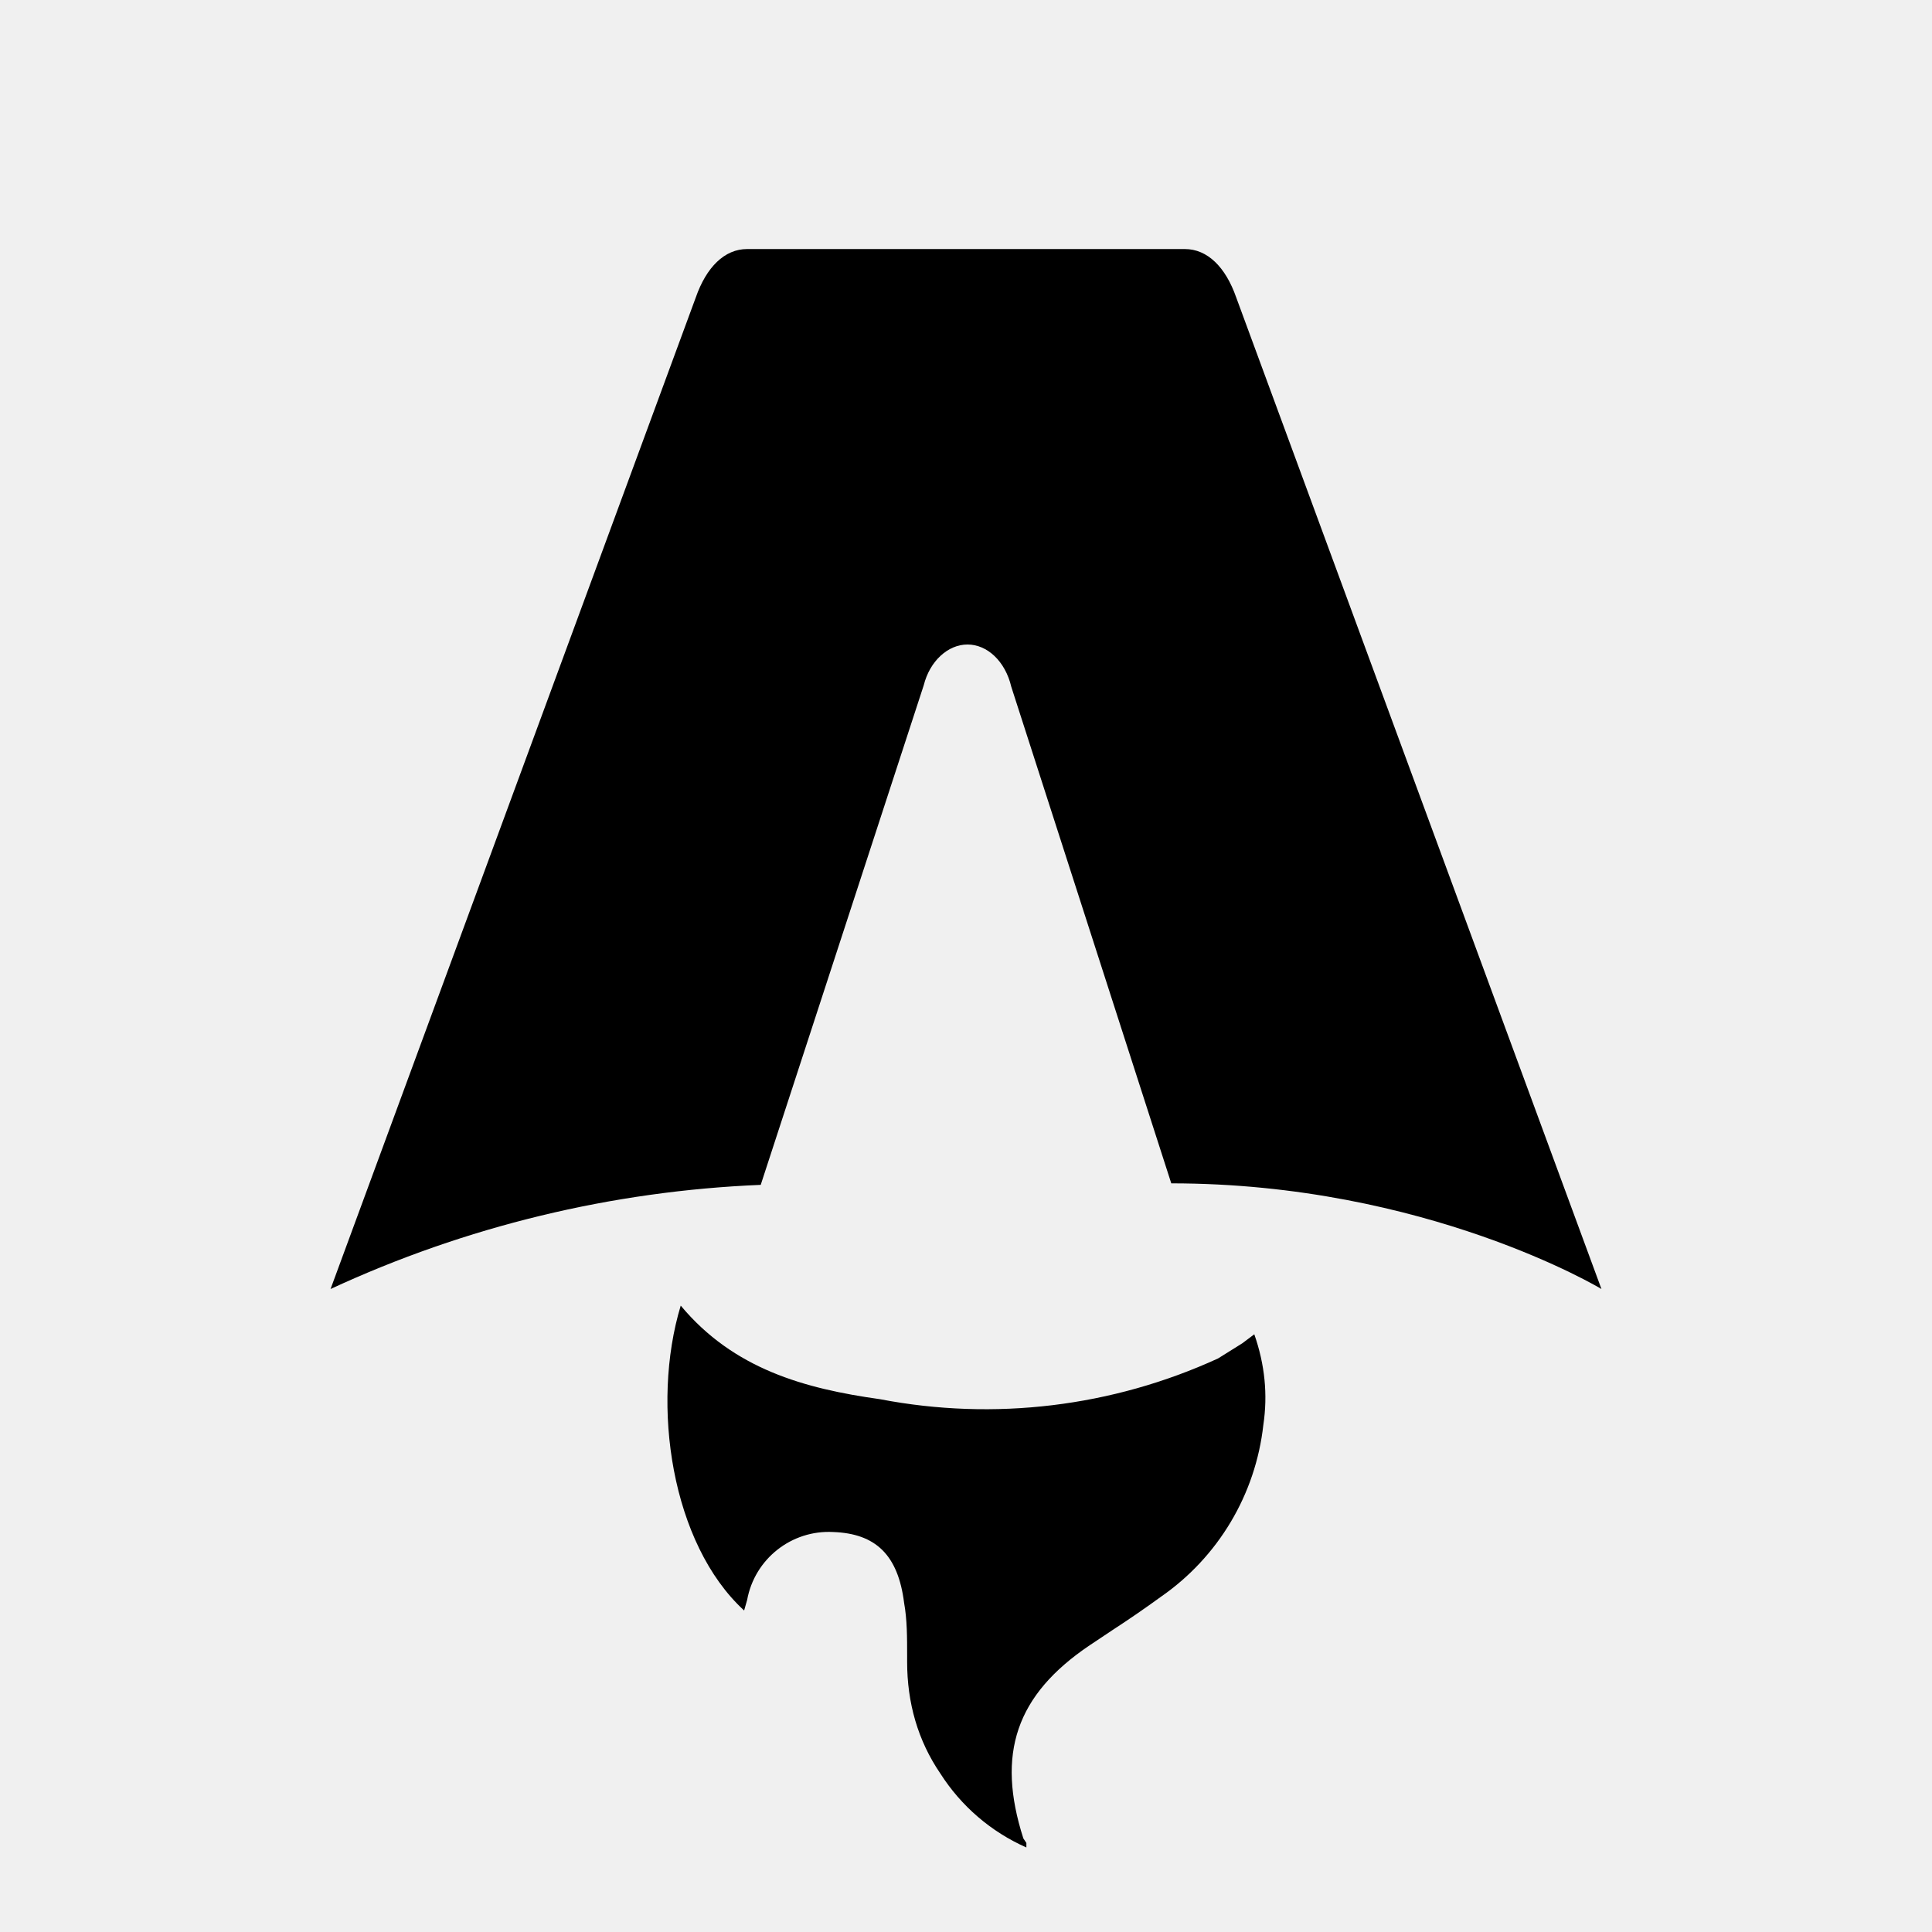
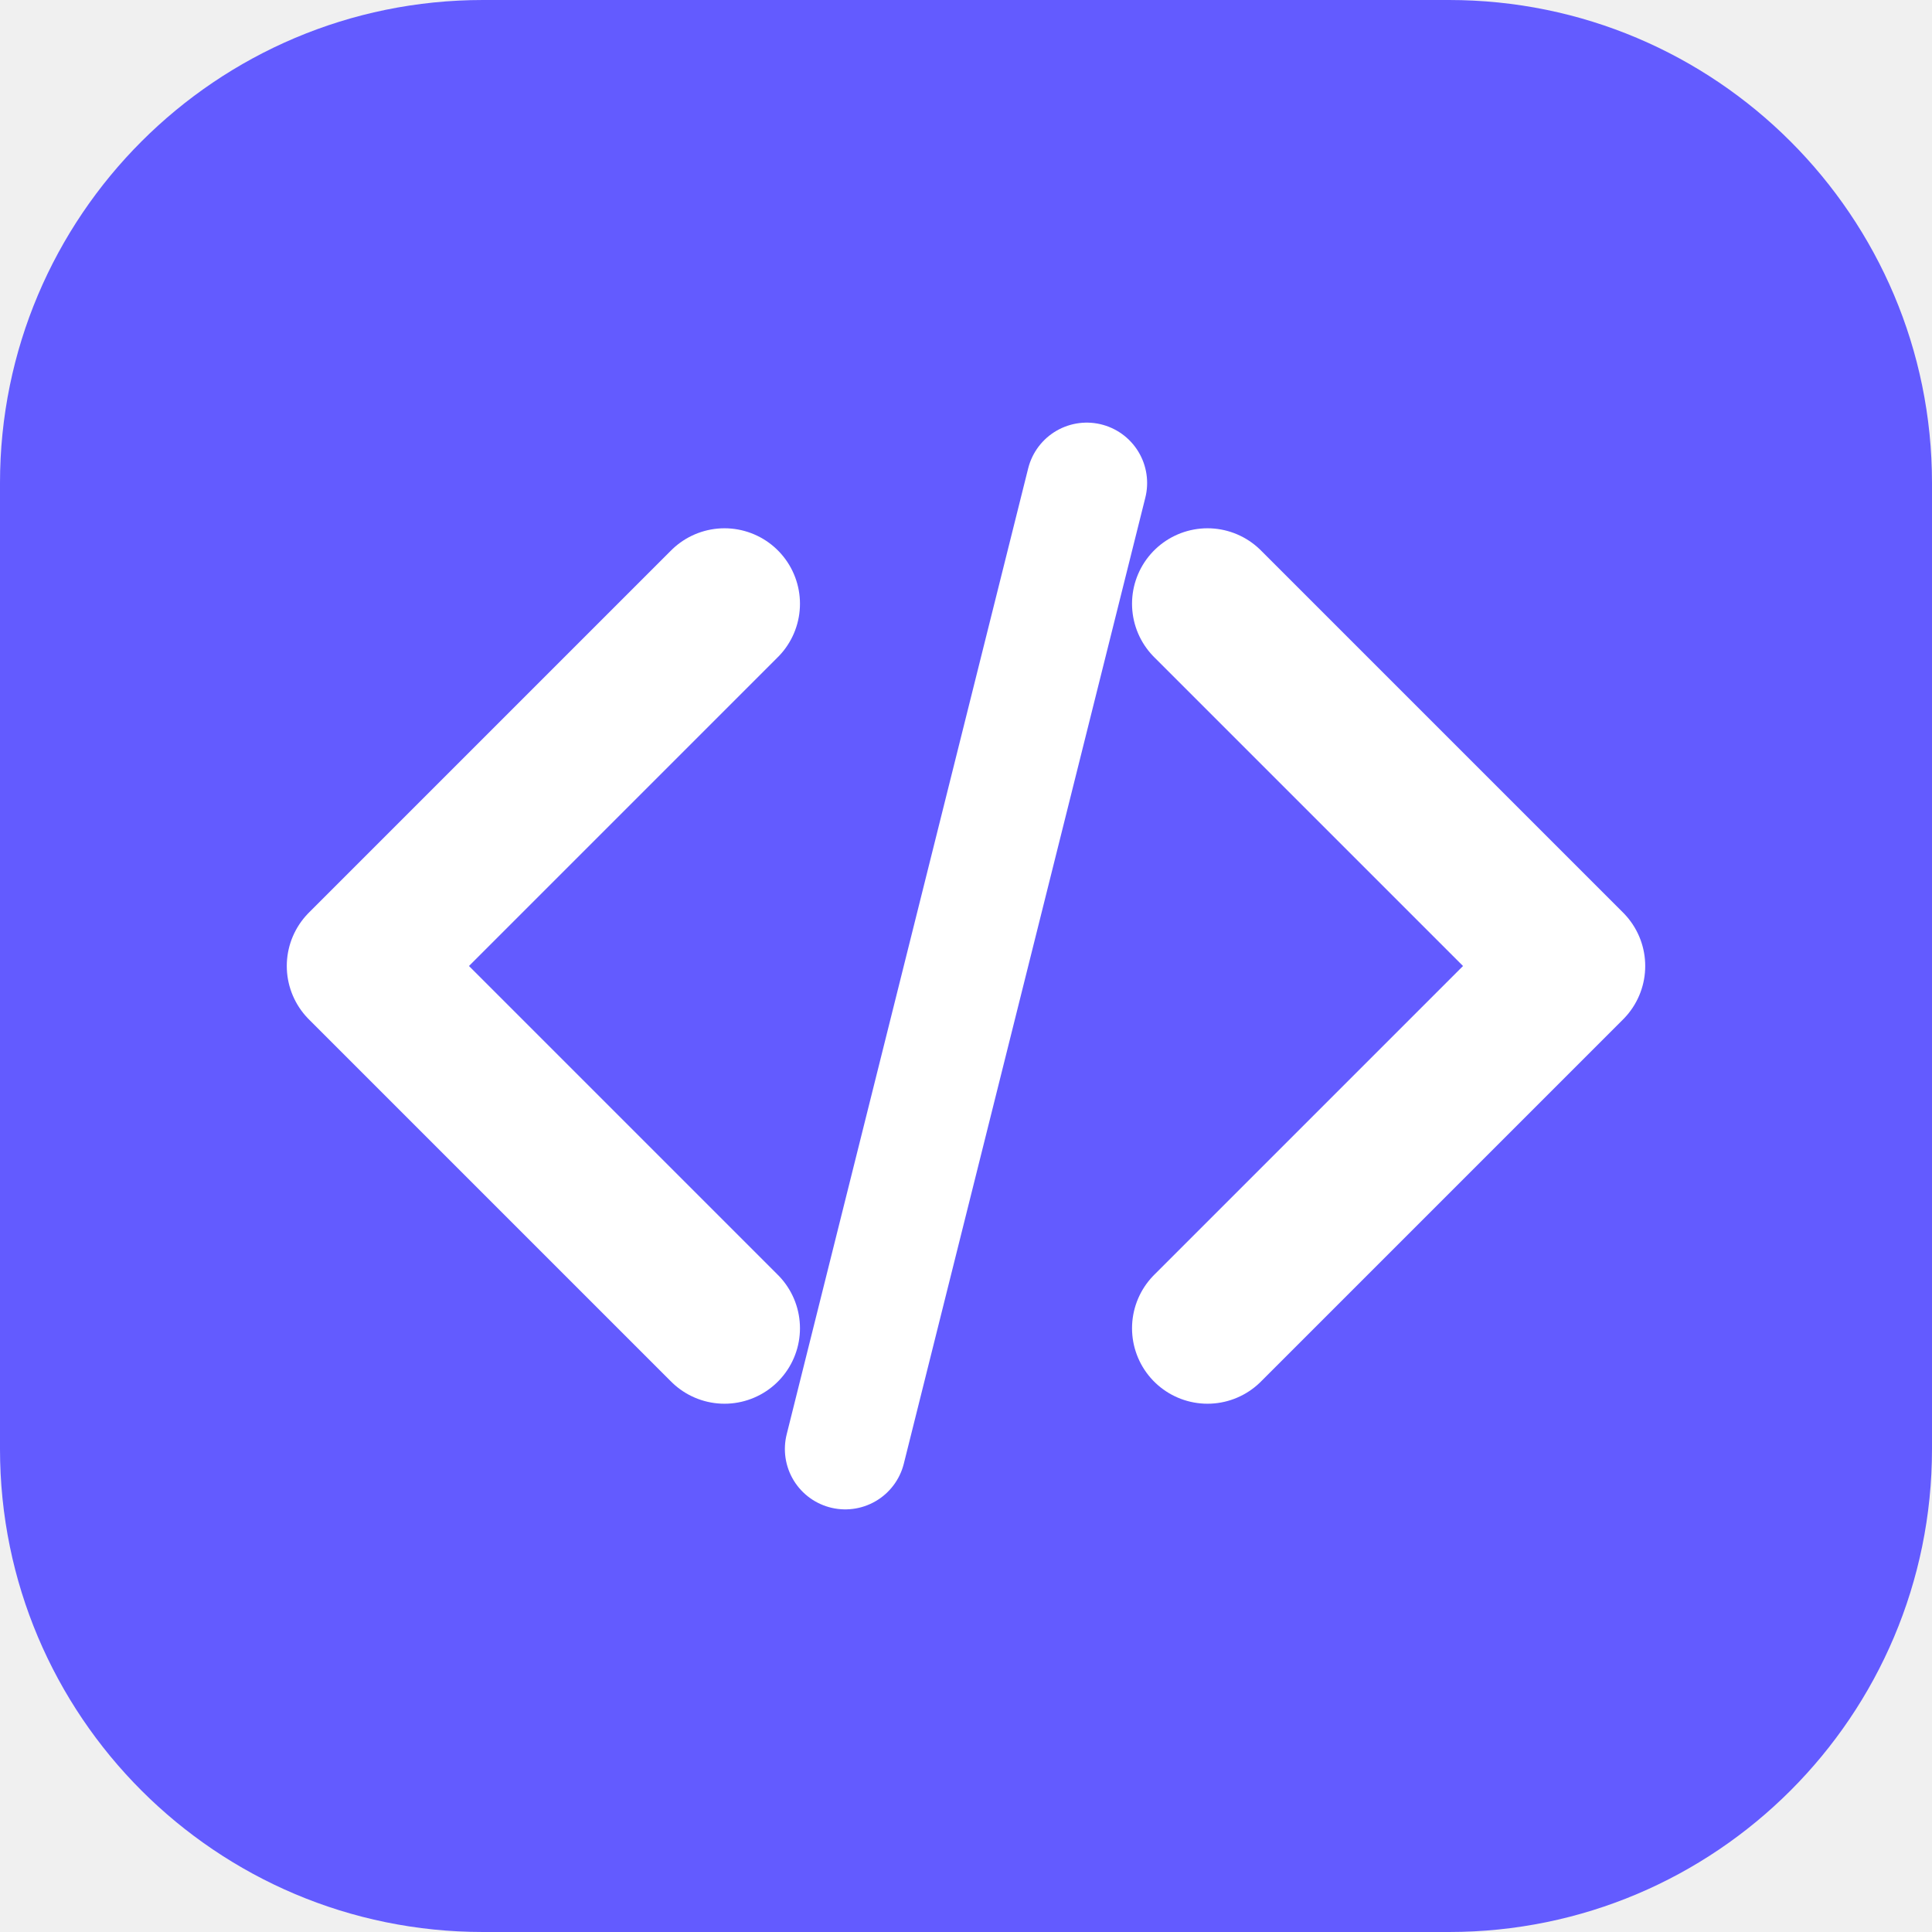
- <svg xmlns="http://www.w3.org/2000/svg" fill="none" viewBox="0 0 128 128">
-   <path d="M50.4 78.5a75.1 75.1 0 0 0-28.5 6.9l24.2-65.7c.7-2 1.9-3.2 3.4-3.2h29c1.5 0 2.7 1.2 3.4 3.2l24.2 65.7s-11.6-7-28.5-7L67 45.5c-.4-1.7-1.6-2.8-2.9-2.8-1.3 0-2.5 1.1-2.9 2.7L50.4 78.5Zm-1.1 28.2Zm-4.2-20.2c-2 6.6-.6 15.8 4.2 20.2a17.5 17.5 0 0 1 .2-.7 5.5 5.5 0 0 1 5.7-4.5c2.8.1 4.3 1.5 4.7 4.7.2 1.1.2 2.3.2 3.5v.4c0 2.7.7 5.2 2.2 7.4a13 13 0 0 0 5.7 4.9v-.3l-.2-.3c-1.8-5.6-.5-9.5 4.4-12.8l1.5-1a73 73 0 0 0 3.2-2.2 16 16 0 0 0 6.8-11.4c.3-2 .1-4-.6-6l-.8.6-1.6 1a37 37 0 0 1-22.4 2.7c-5-.7-9.7-2-13.2-6.2Z" />
-   <style>
-         path { fill: #000; }
-         @media (prefers-color-scheme: dark) {
-             path { fill: #FFF; }
-         }
-     </style>
+ <svg xmlns="http://www.w3.org/2000/svg" viewBox="0 0 64 64">
+   <rect width="64" height="64" rx="16" fill="#635BFF" />
+   <path d="M24 20 12 32l12 12M40 20l12 12-12 12" fill="none" stroke="#fff" stroke-width="5" stroke-linecap="round" stroke-linejoin="round" />
+   <path d="m36 16-8 32" fill="none" stroke="#fff" stroke-width="4" stroke-linecap="round" />
</svg>
